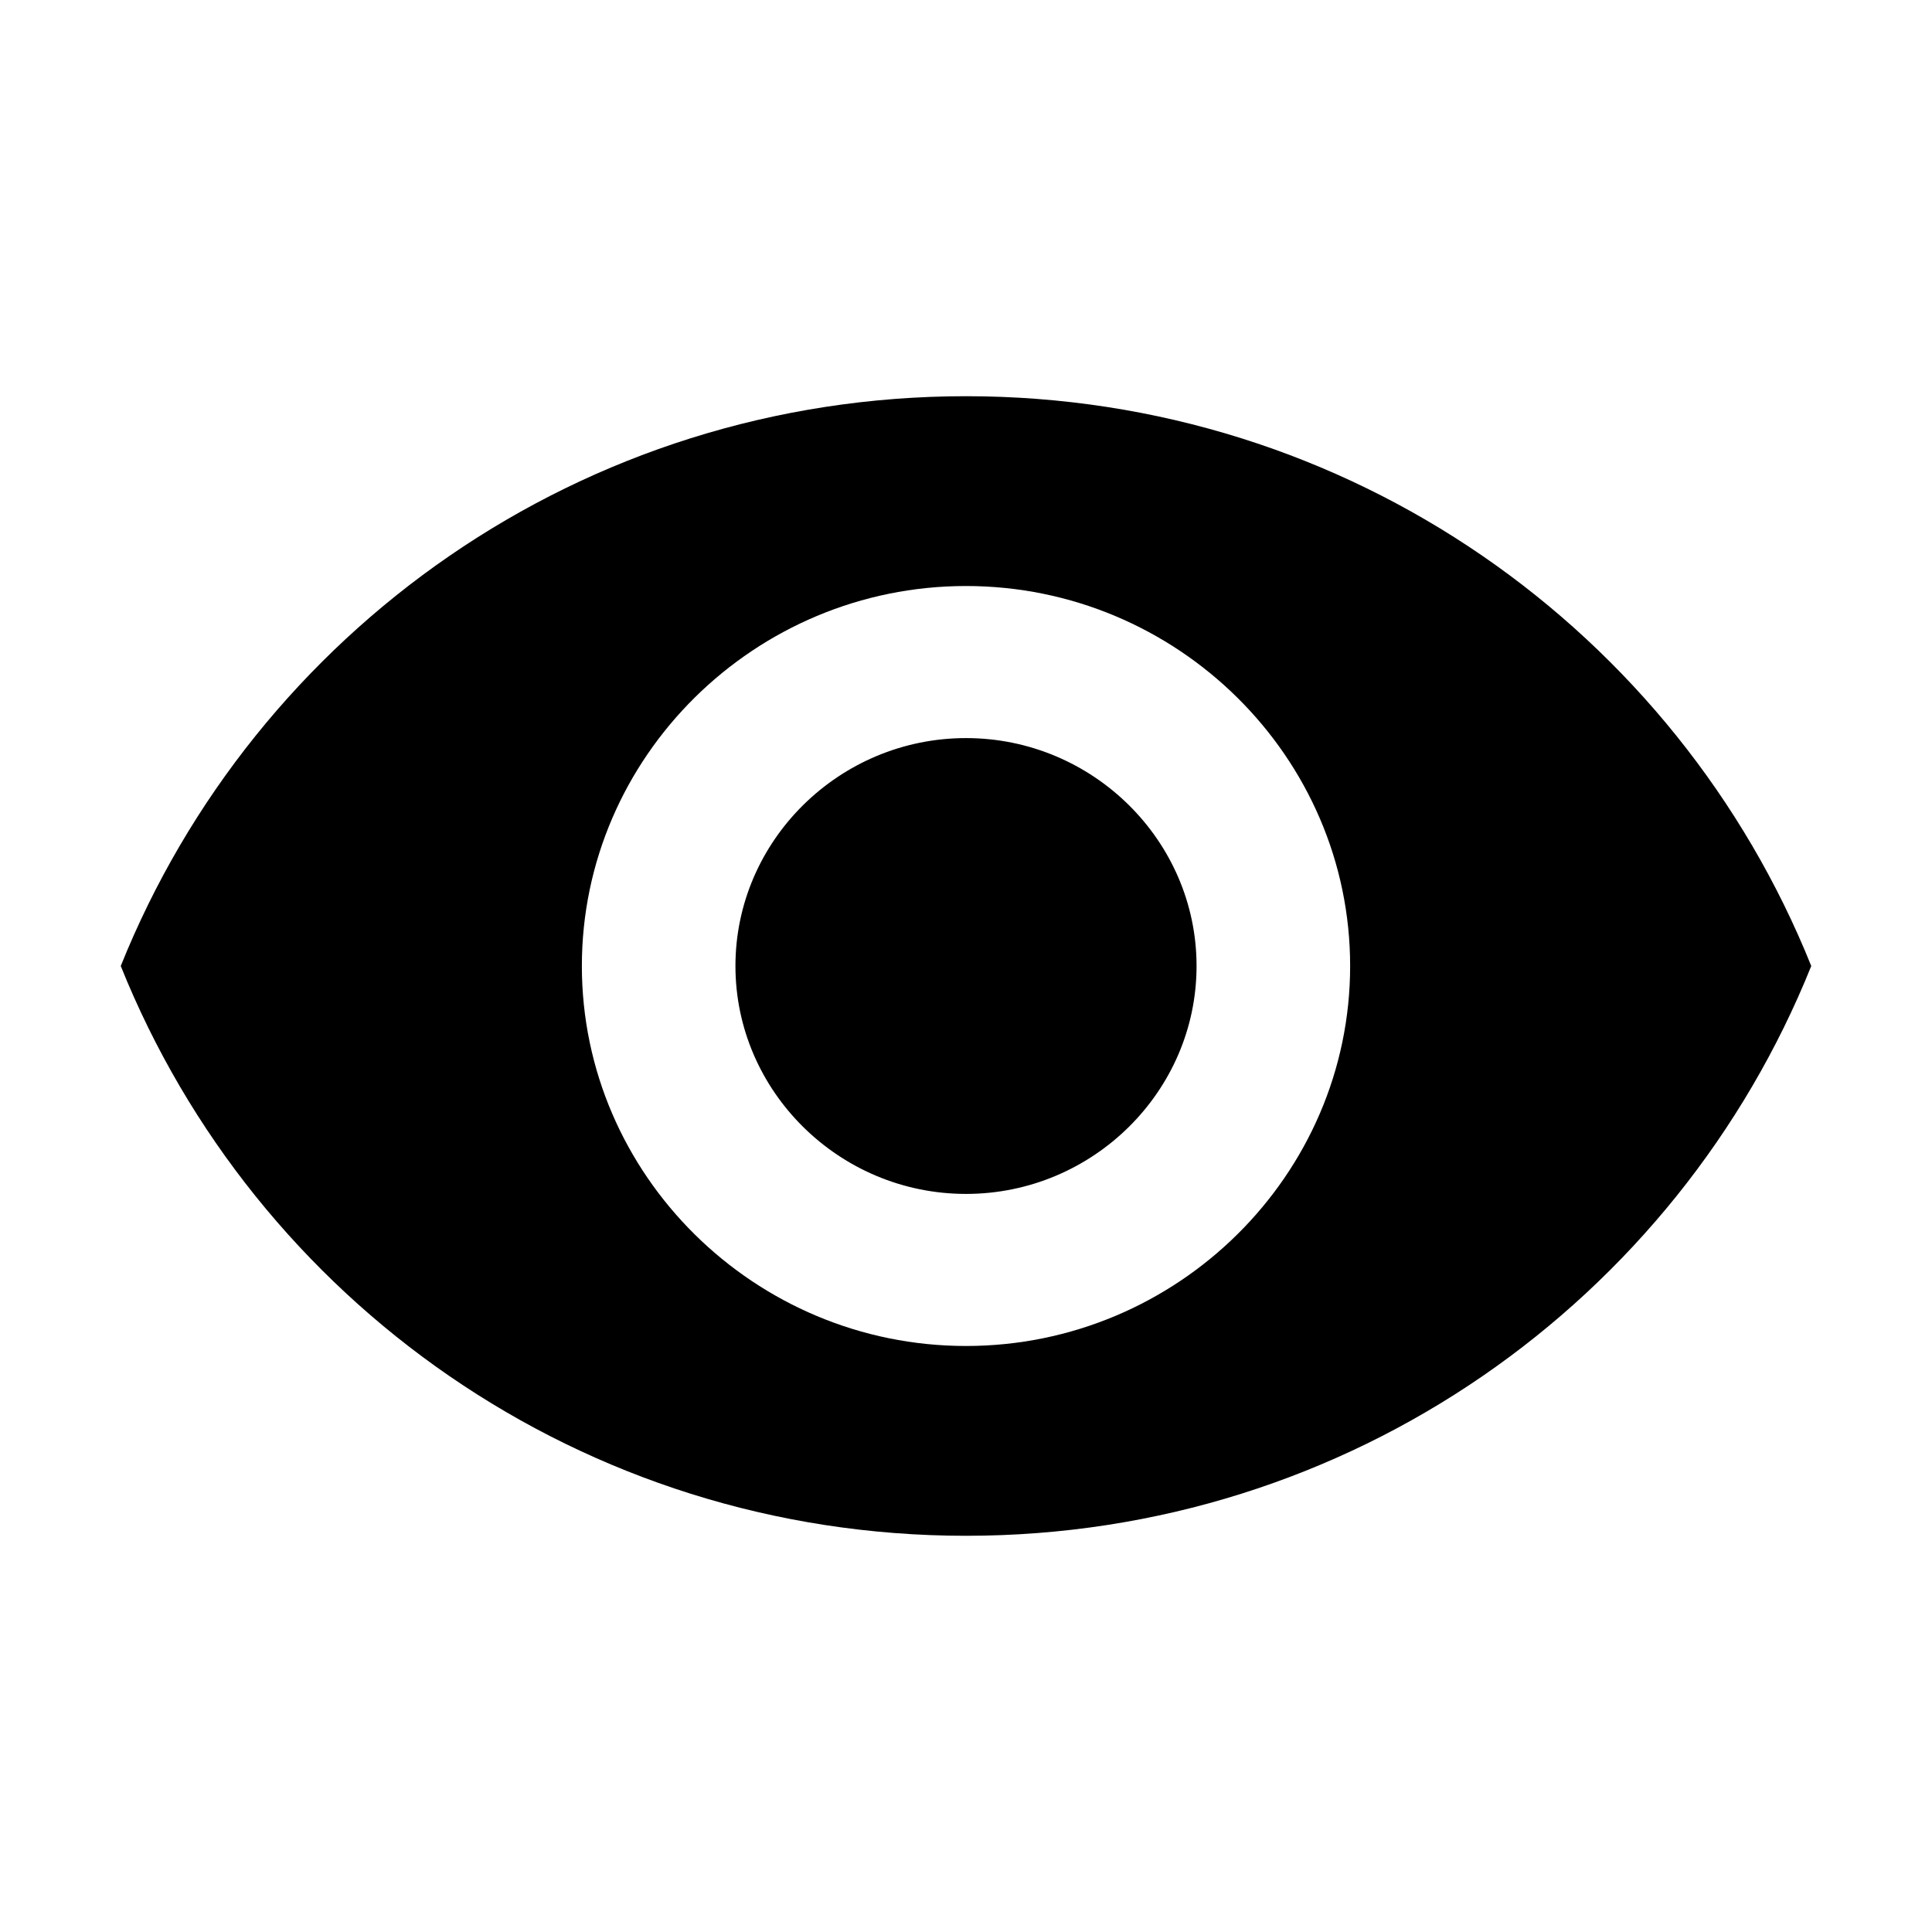
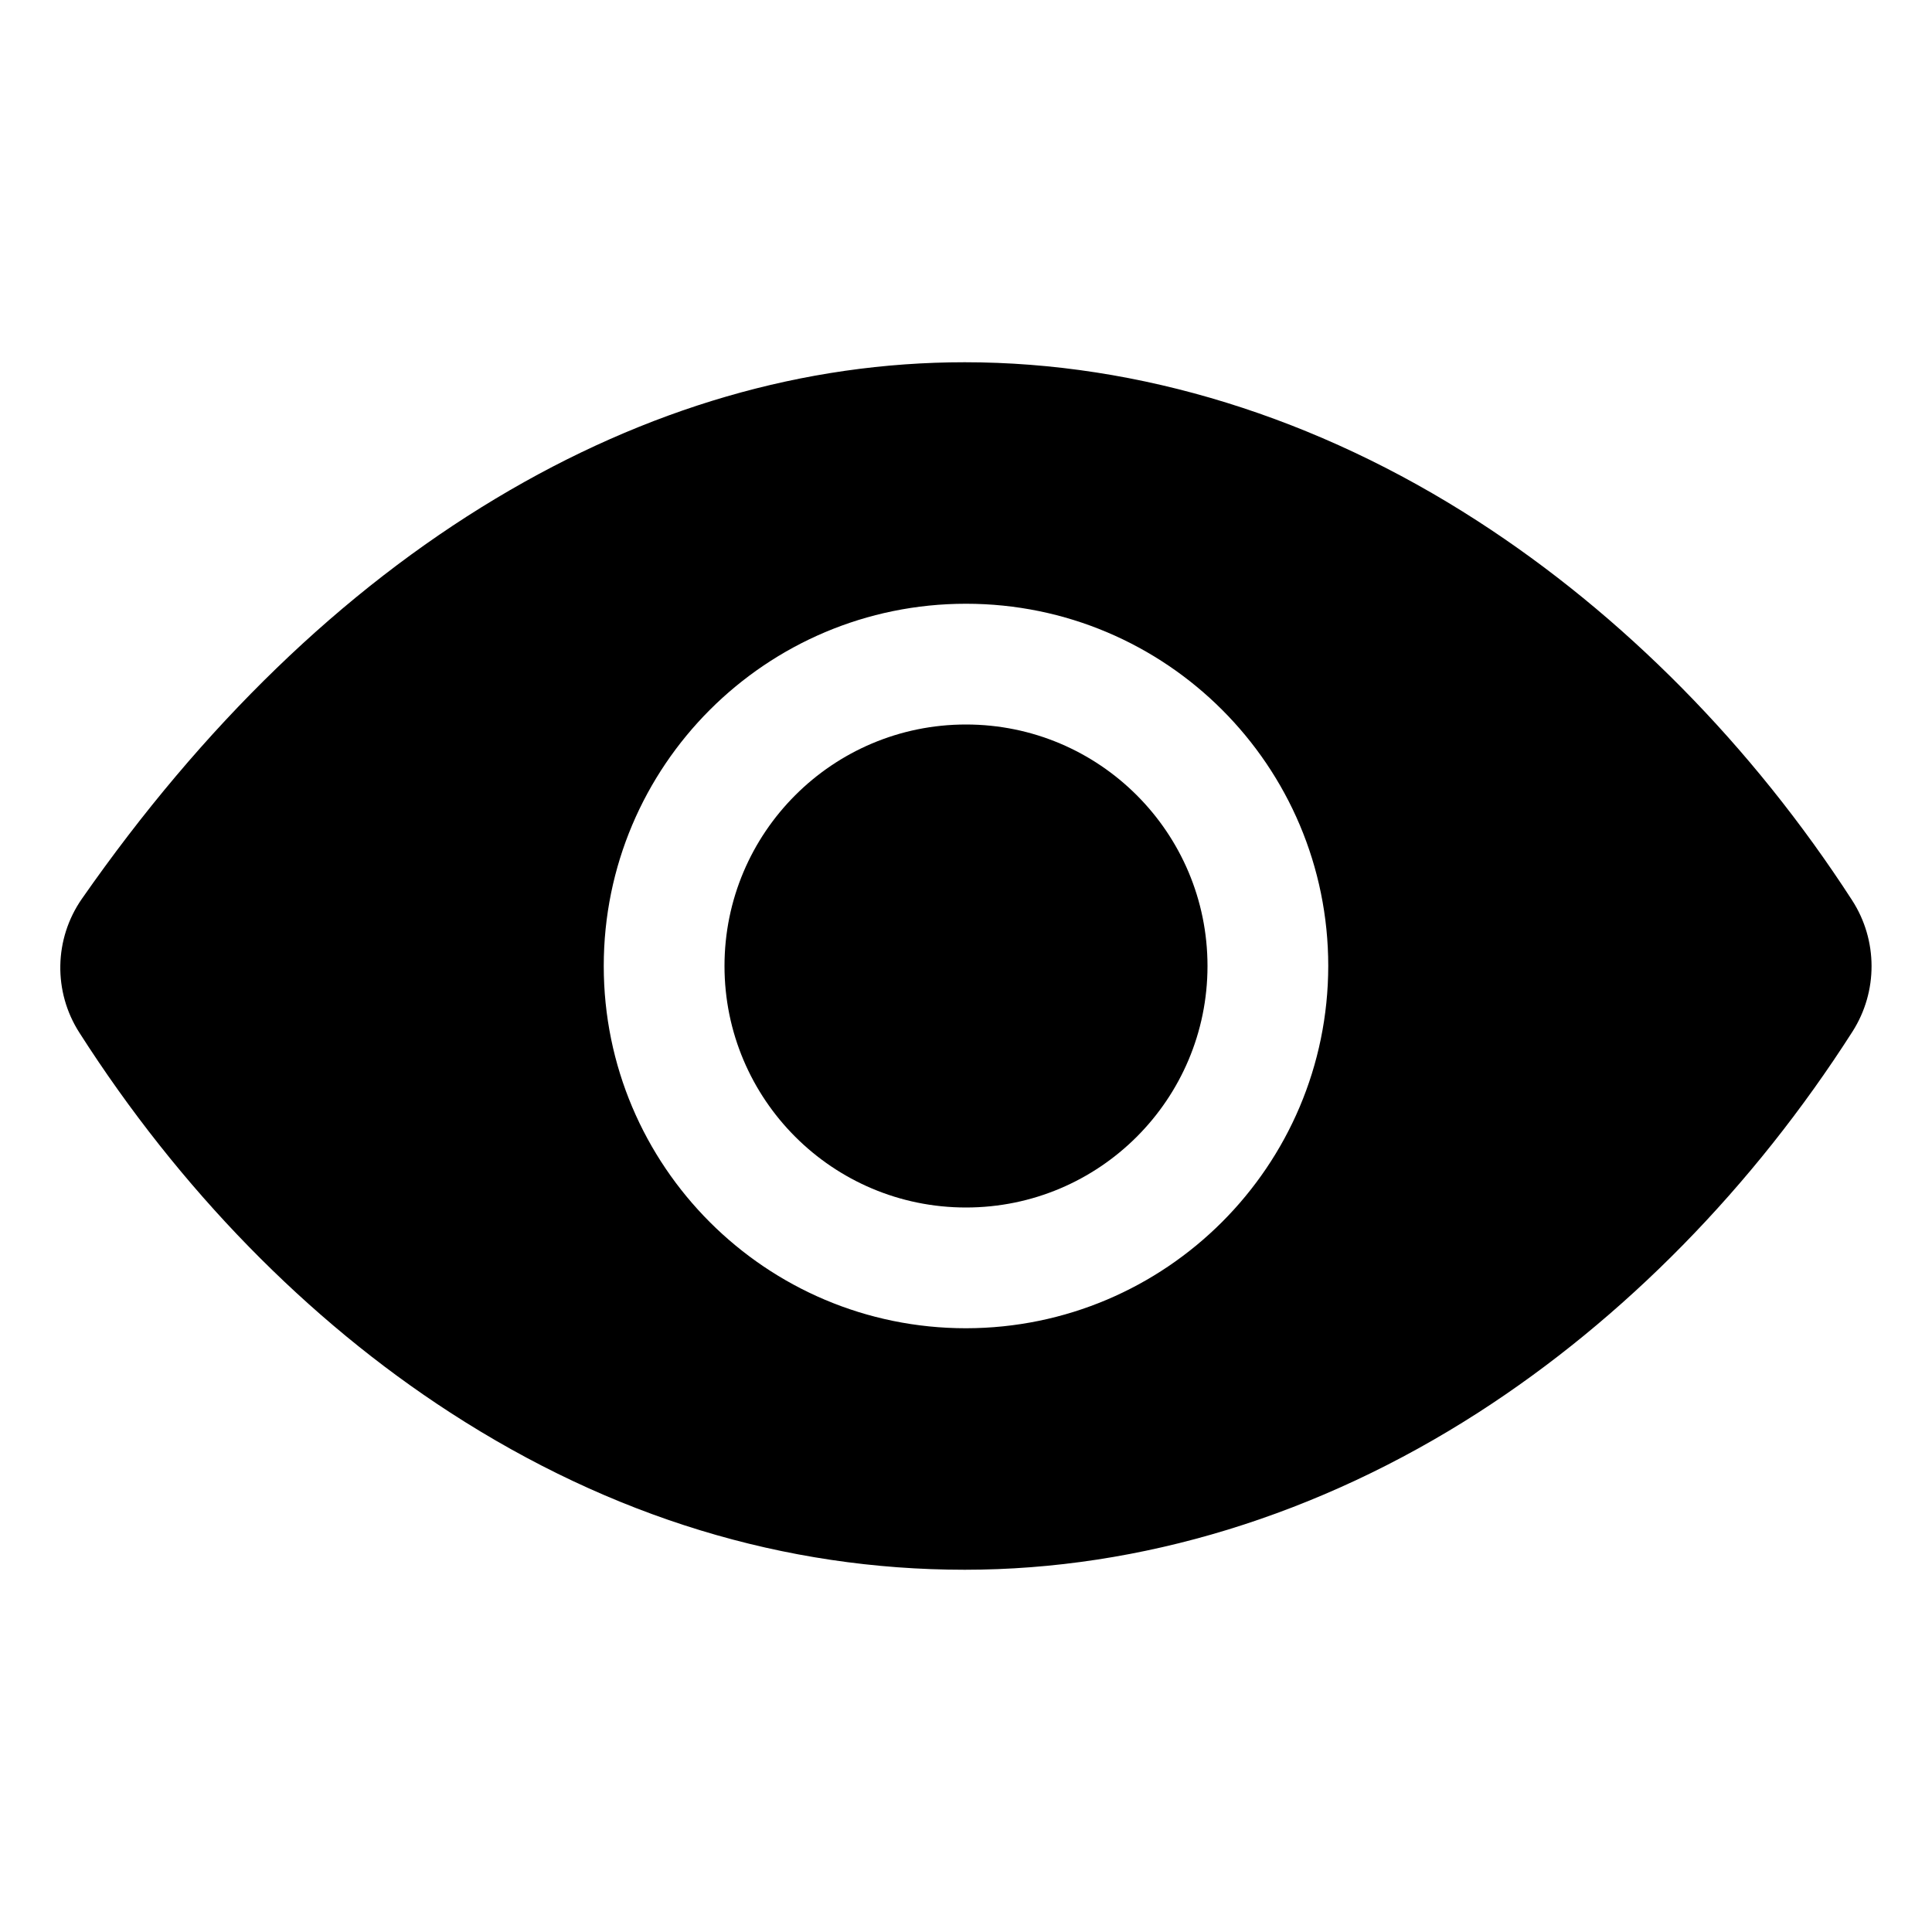
- <svg xmlns="http://www.w3.org/2000/svg" viewBox="0 0 512 512">
-   <path d="M256,105c-101.8,0-188.4,62.4-224,151c35.6,88.6,122.2,151,224,151s188.4-62.4,224-151C444.4,167.4,357.8,105,256,105z M256,356.7c-56,0-101.8-45.3-101.8-100.7S200,155.3,256,155.3S357.8,200.6,357.8,256S312,356.7,256,356.7z M256,195.6 c-33.6,0-61.1,27.2-61.1,60.4s27.5,60.4,61.1,60.4s61.1-27.2,61.1-60.4S289.6,195.6,256,195.6z" />
+ <svg xmlns="http://www.w3.org/2000/svg" class="ionicon" viewBox="0 0 512 512">
+   <circle cx="256" cy="256" r="64" />
+   <path d="M490.84 238.6c-26.46-40.92-60.79-75.68-99.27-100.53C349 110.55 302 96 255.66 96c-42.52 0-84.33 12.15-124.27 36.11-40.73 24.43-77.63 60.12-109.68 106.07a31.92 31.92 0 00-.64 35.54c26.41 41.33 60.4 76.14 98.28 100.65C162 402 207.9 416 255.66 416c46.71 0 93.81-14.43 136.2-41.72 38.46-24.77 72.72-59.66 99.08-100.92a32.2 32.2 0 00-.1-34.76zM256 352a96 96 0 1196-96 96.11 96.11 0 01-96 96z" />
</svg>
